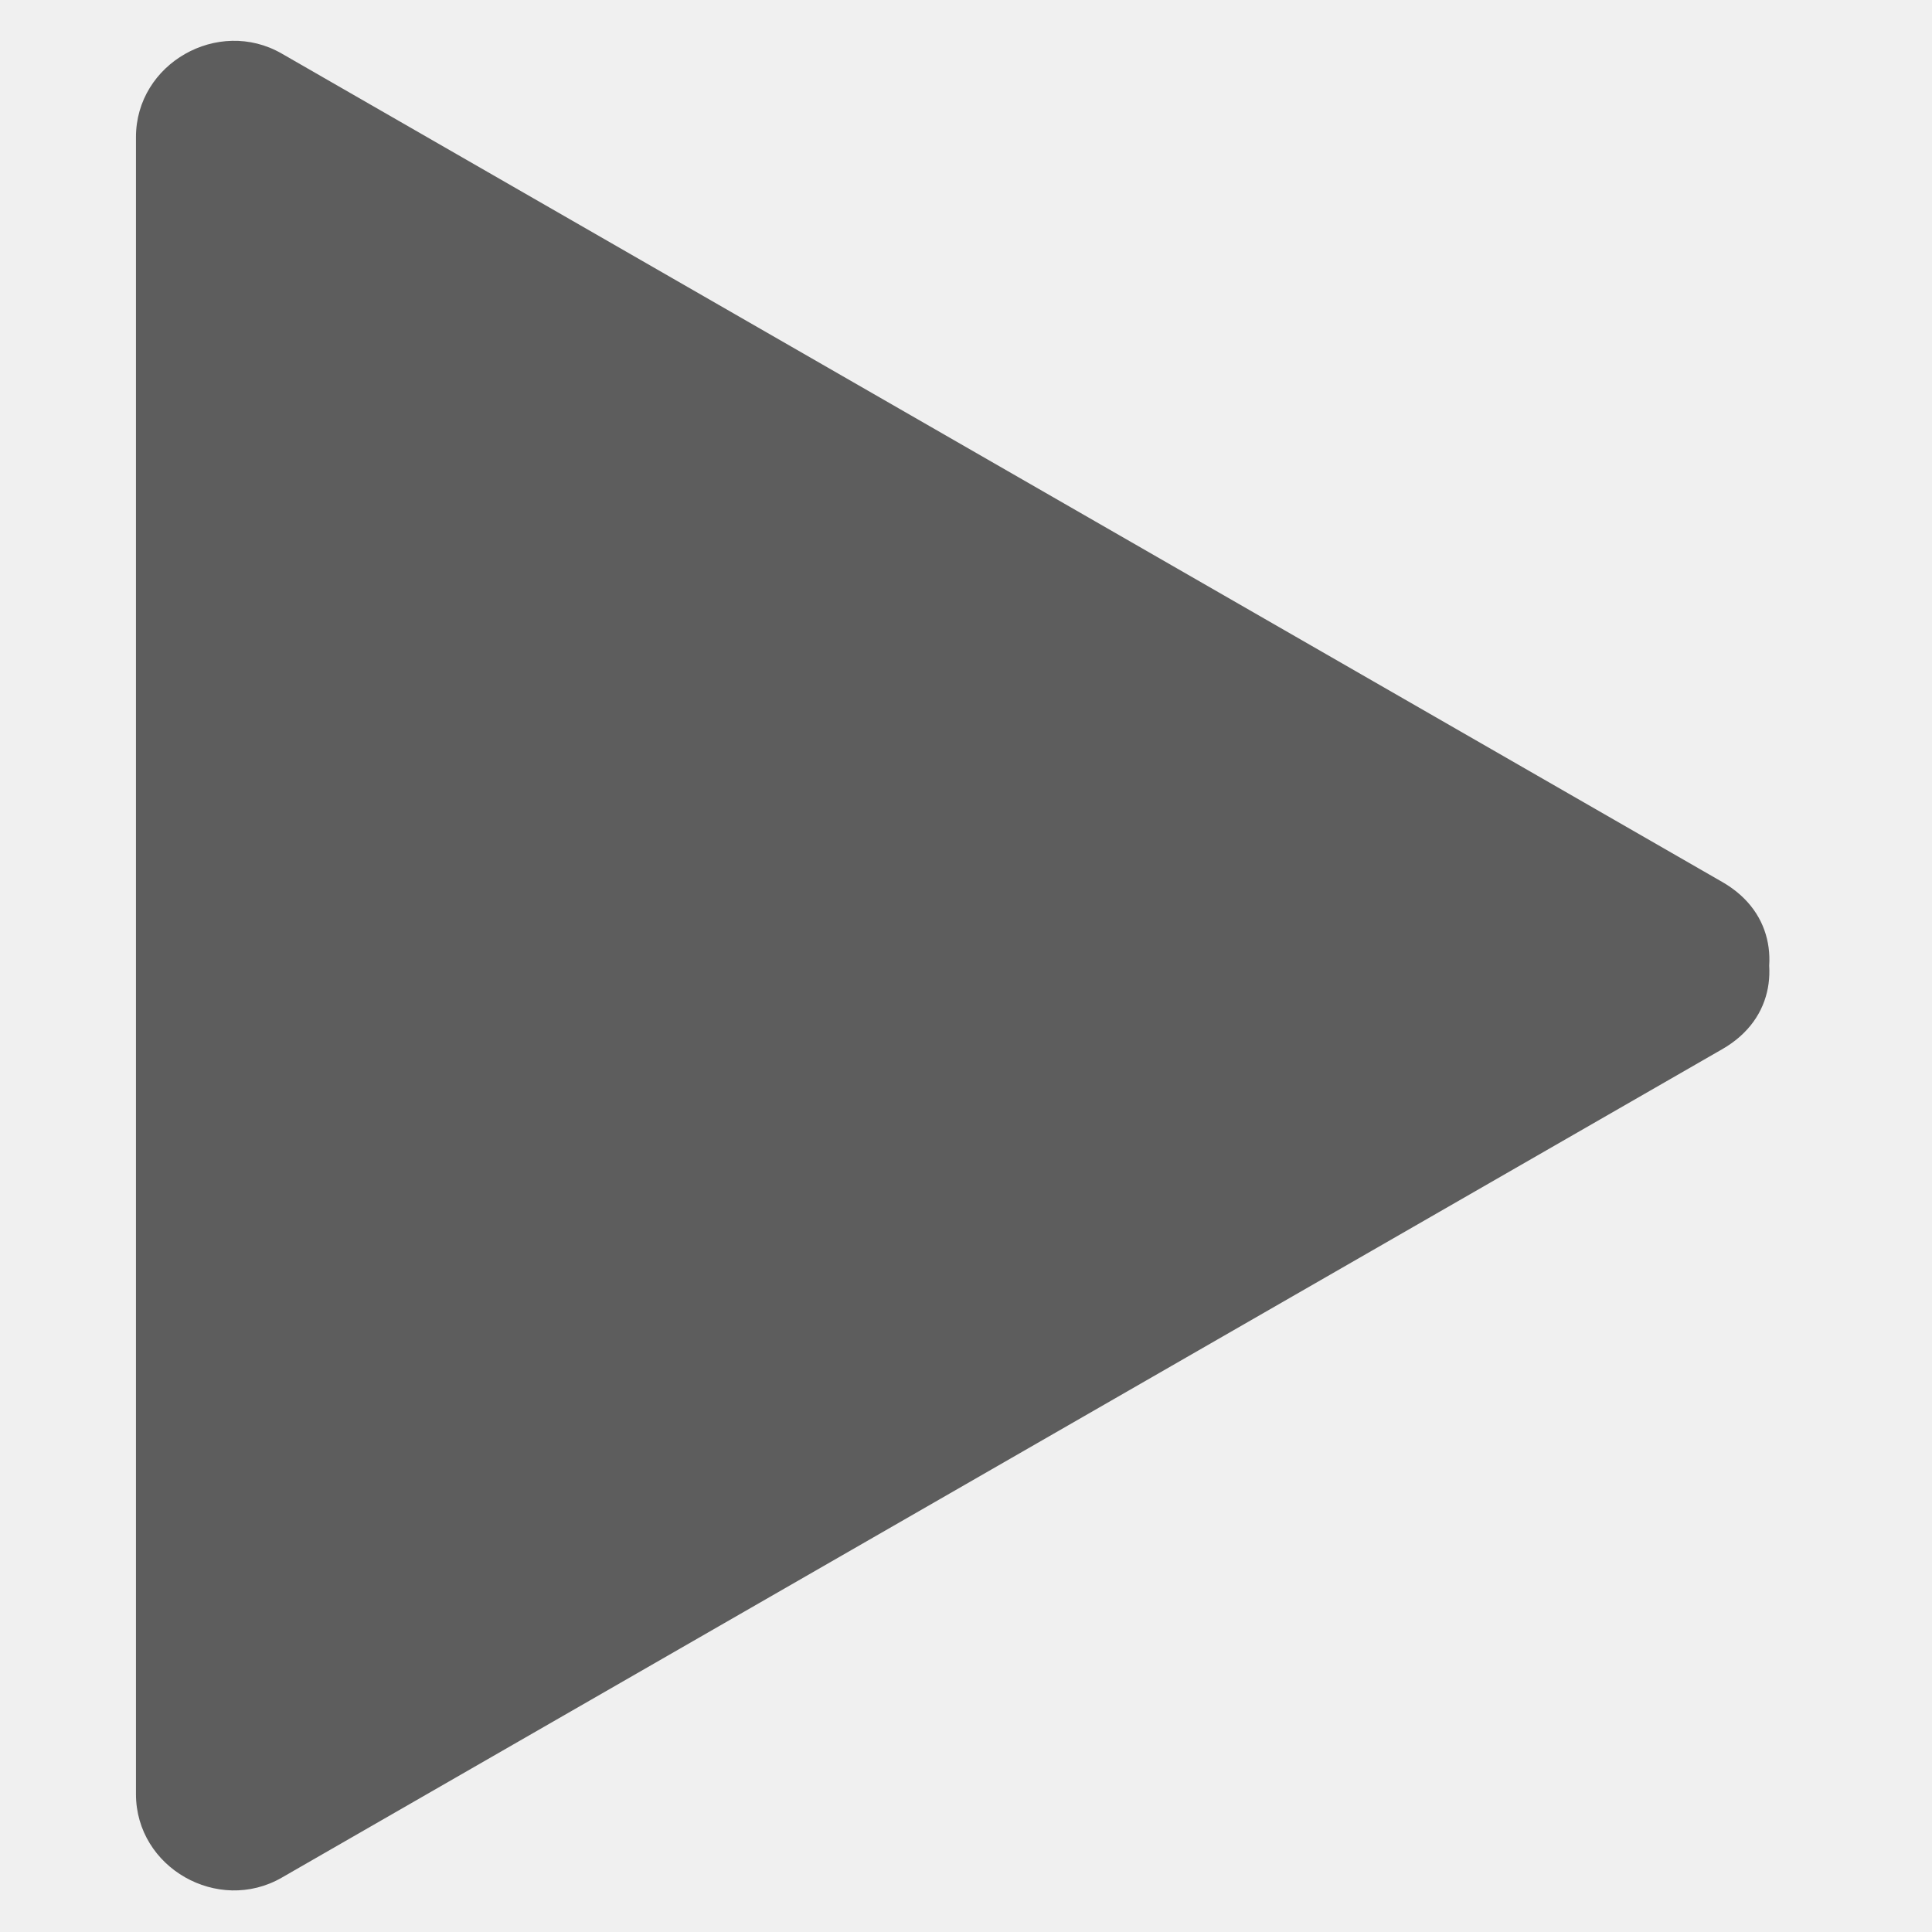
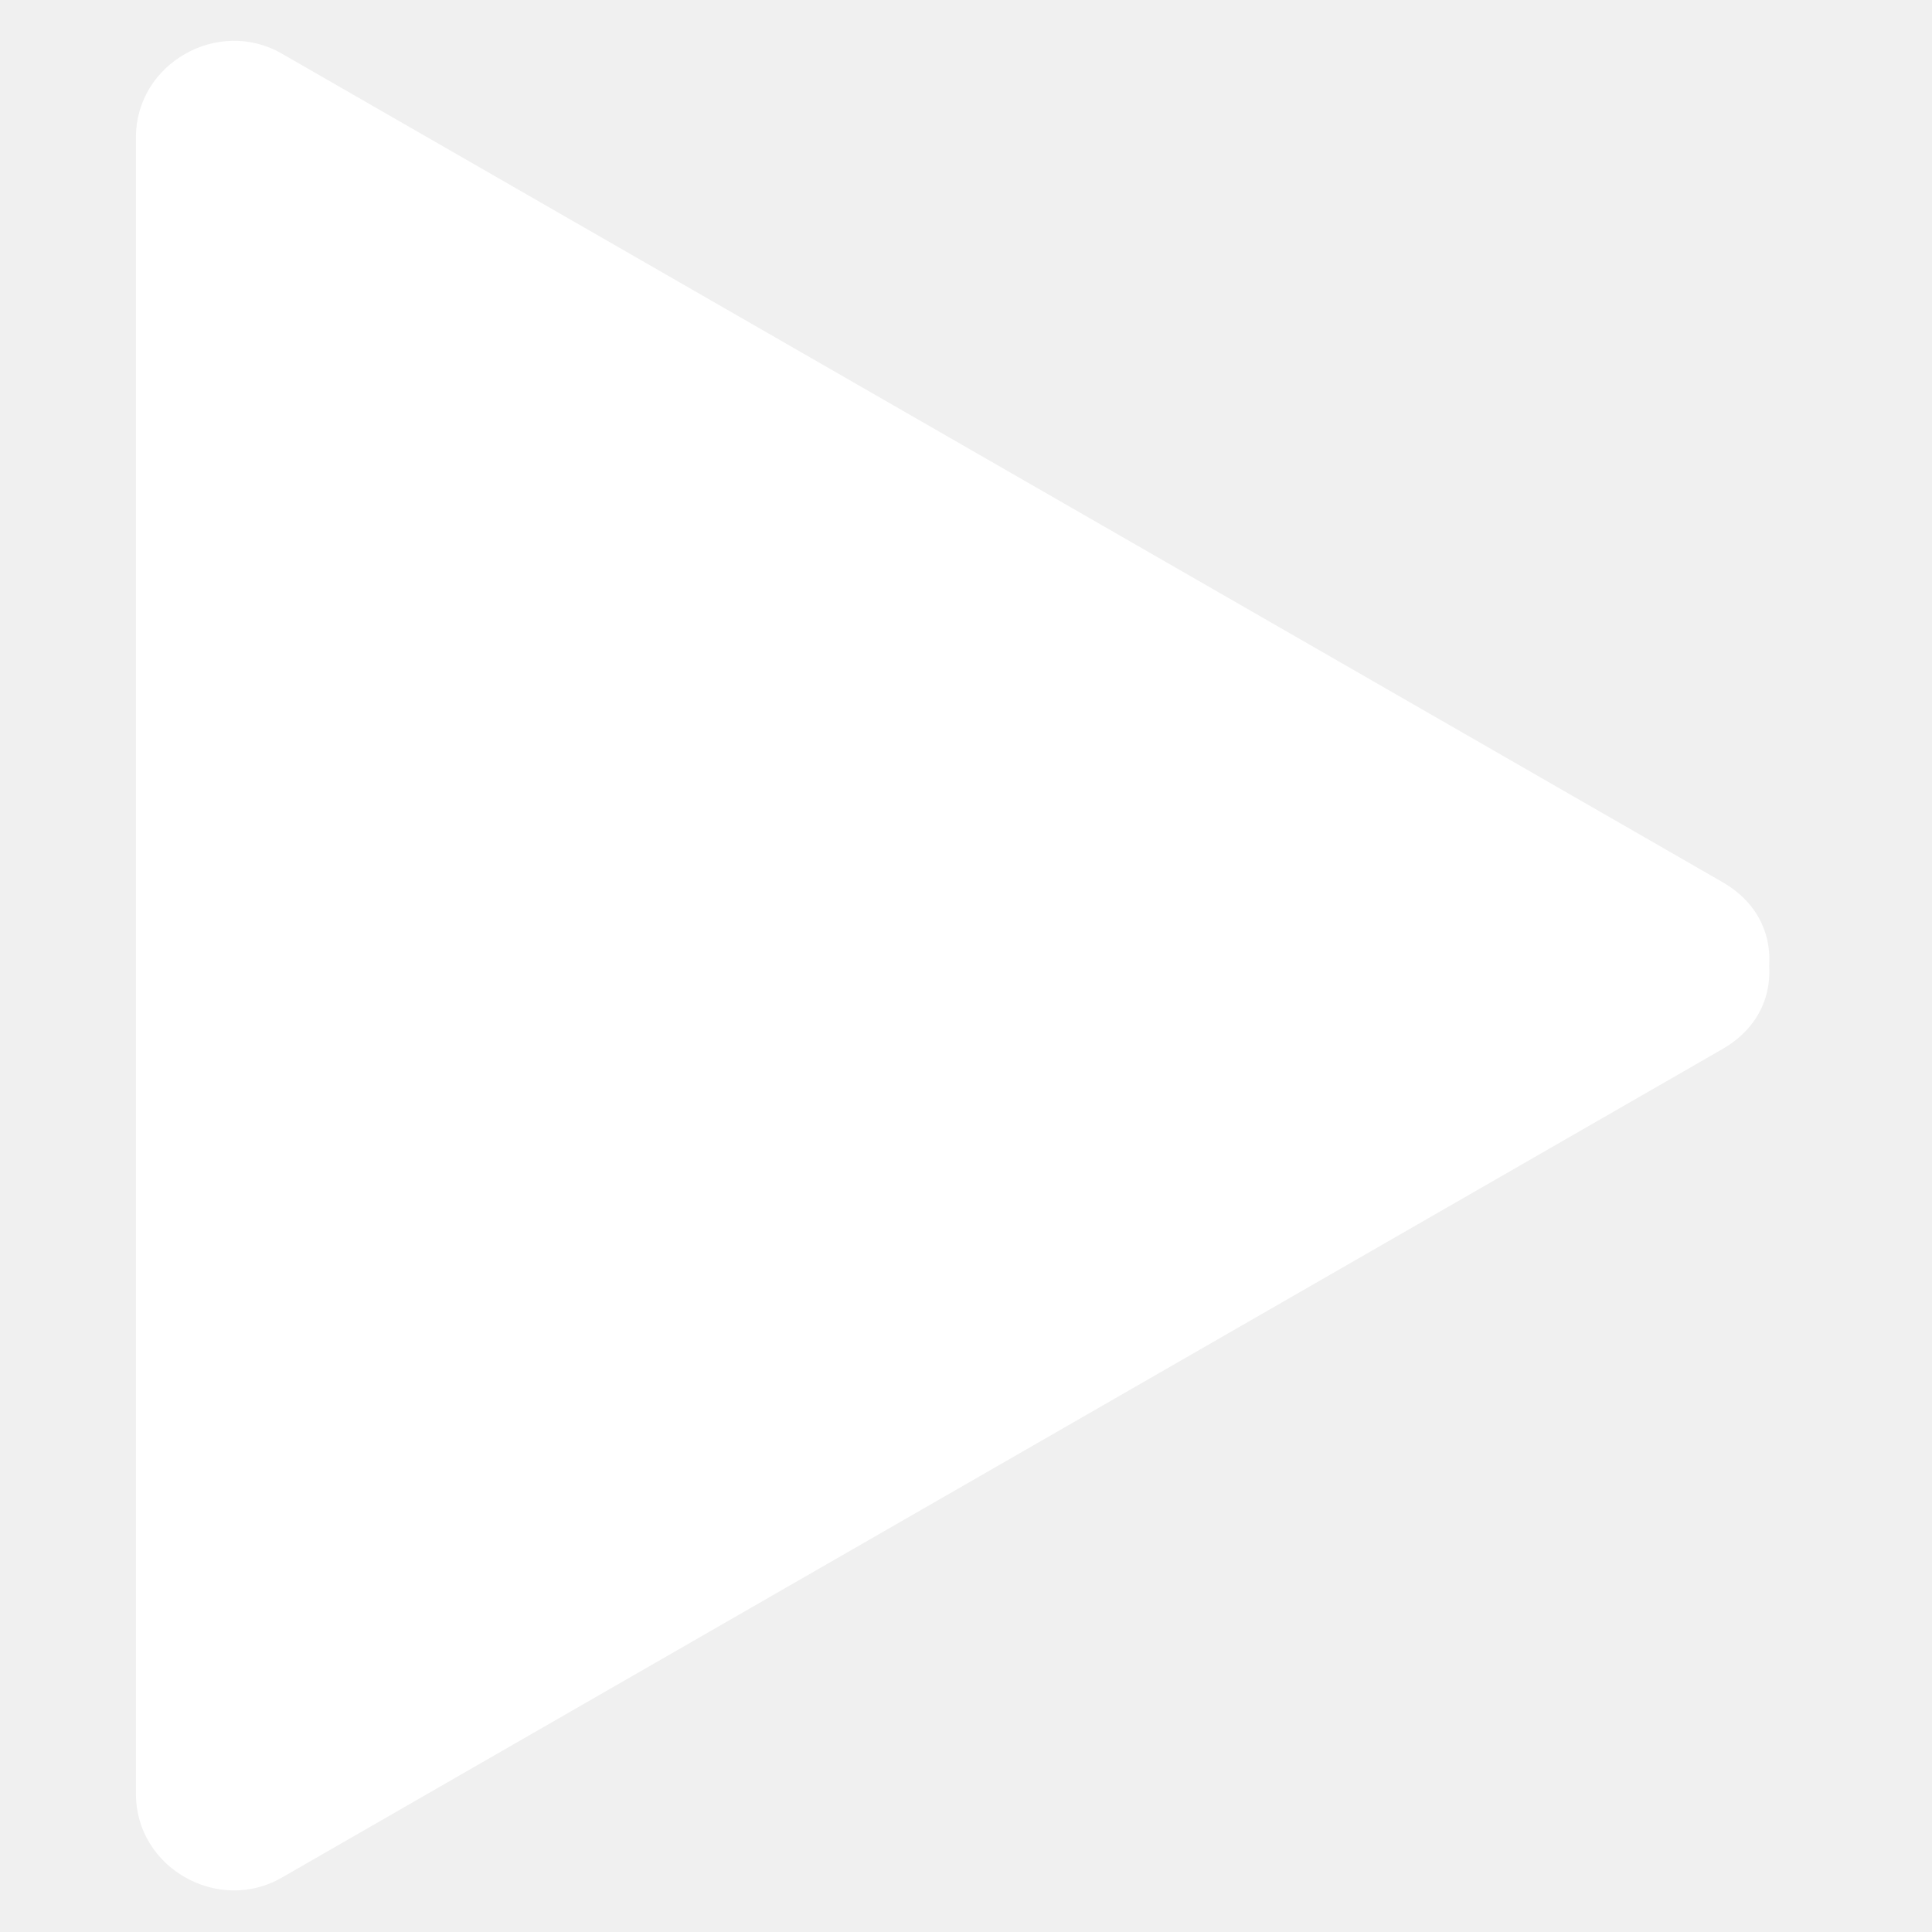
<svg xmlns="http://www.w3.org/2000/svg" version="1.1" id="Layer_1" x="0px" y="0px" width="35px" height="35px" viewBox="0 0 35 35" enable-background="new 0 0 35 35" xml:space="preserve">
  <g>
-     <polygon fill="#5D5D5D" points="30.314,17.492 17.157,24.996 4,32.5 4,17.492 4,2.484 17.157,9.988  " />
+     <polygon fill="#FFFFFF" points="30.314,17.492 17.157,24.996 4,32.5 4,17.492 4,2.484 17.157,9.988  " />
    <g>
-       <path fill="#5D5D5D" d="M29.43,15.978c-8.699,5-17.398,10.004-26.097,15.006c0.88,0.506,1.76,1.011,2.64,1.516    c0-10.005,0-20.01,0-30.016c-0.88,0.505-1.76,1.01-2.64,1.515C12.032,9.002,20.73,14.004,29.43,19.007    c1.965,1.13,3.73-1.902,1.771-3.029C22.501,10.975,13.802,5.972,5.103,0.97c-1.151-0.662-2.64,0.178-2.64,1.515    c0,10.005,0,20.011,0,30.016c0,1.337,1.488,2.177,2.64,1.515C13.802,29.012,22.501,24.01,31.2,19.007    C33.16,17.88,31.395,14.848,29.43,15.978z" />
+       <path fill="#FFFFFF" d="M29.43,15.978c-8.699,5-17.397,10.004-26.097,15.006c0.88,0.506,1.76,1.011,2.64,1.516    c0-10.005,0-20.01,0-30.016c-0.88,0.505-1.76,1.01-2.64,1.515C12.032,9.002,20.73,14.004,29.43,19.007    c1.965,1.13,3.73-1.902,1.771-3.029C22.501,10.975,13.802,5.972,5.103,0.97c-1.151-0.662-2.64,0.178-2.64,1.515    c0,10.005,0,20.011,0,30.016c0,1.337,1.488,2.177,2.64,1.515C13.802,29.012,22.501,24.01,31.2,19.007    C33.16,17.88,31.395,14.848,29.43,15.978z" />
    </g>
  </g>
</svg>
